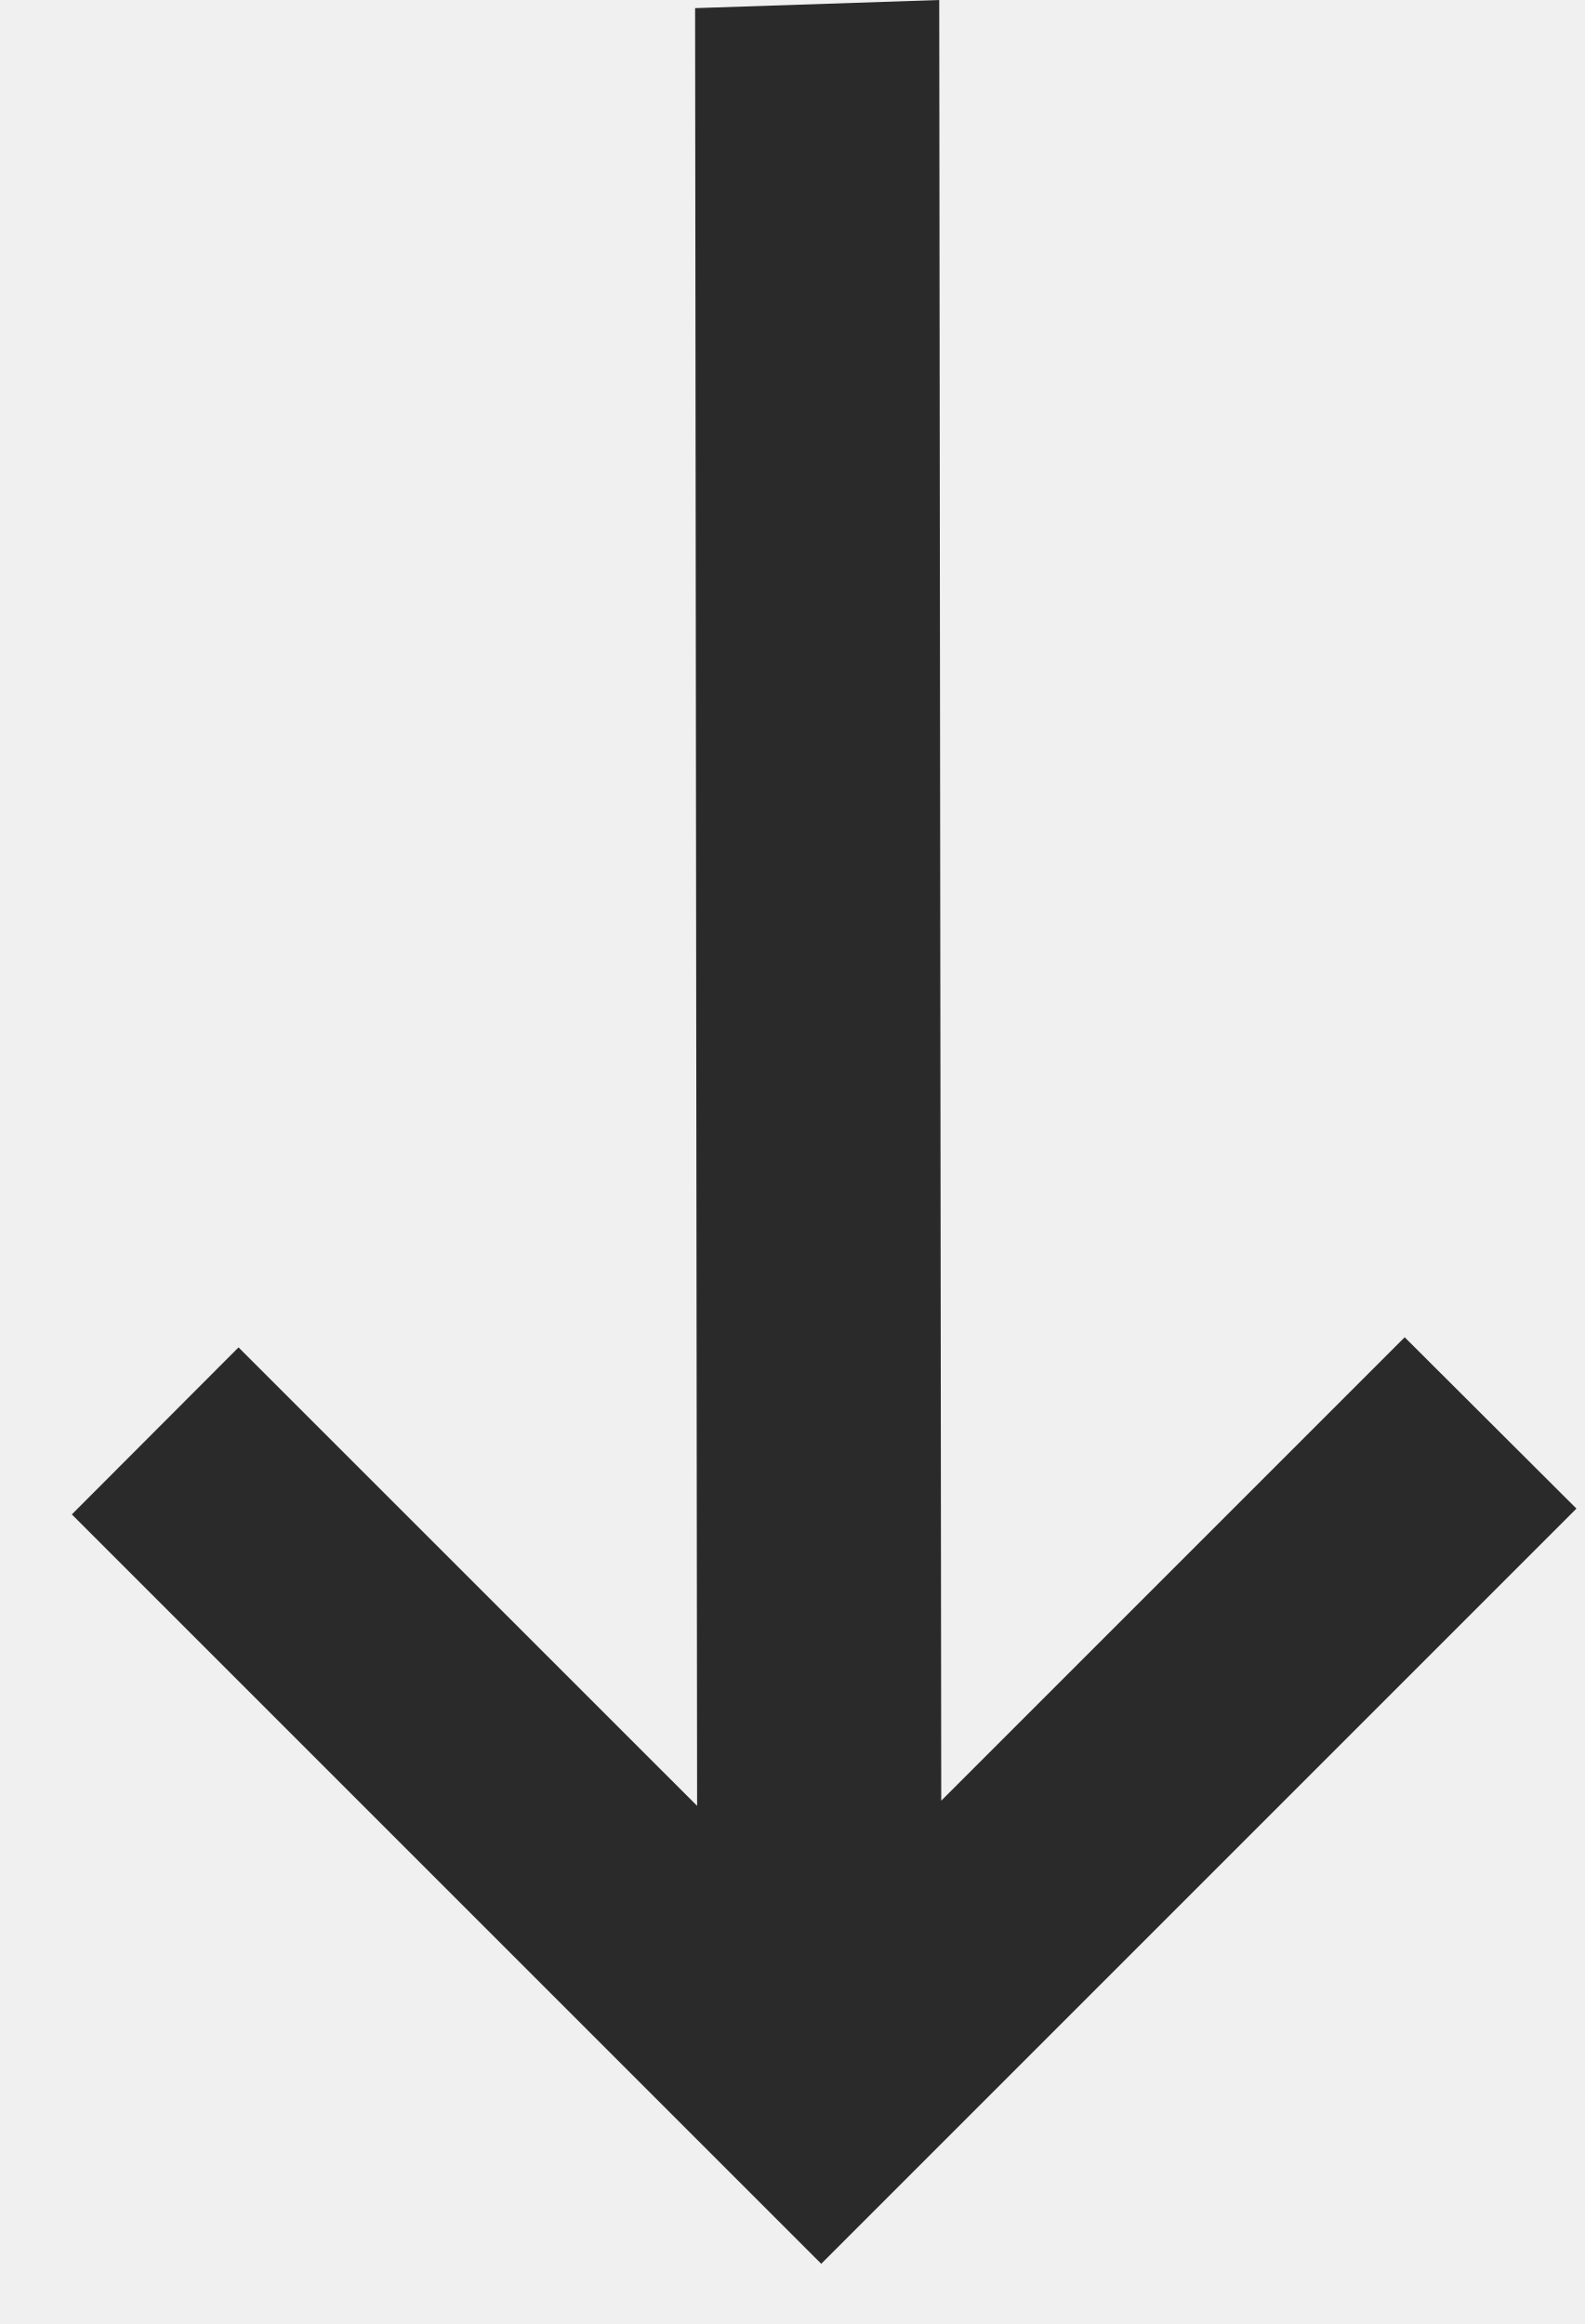
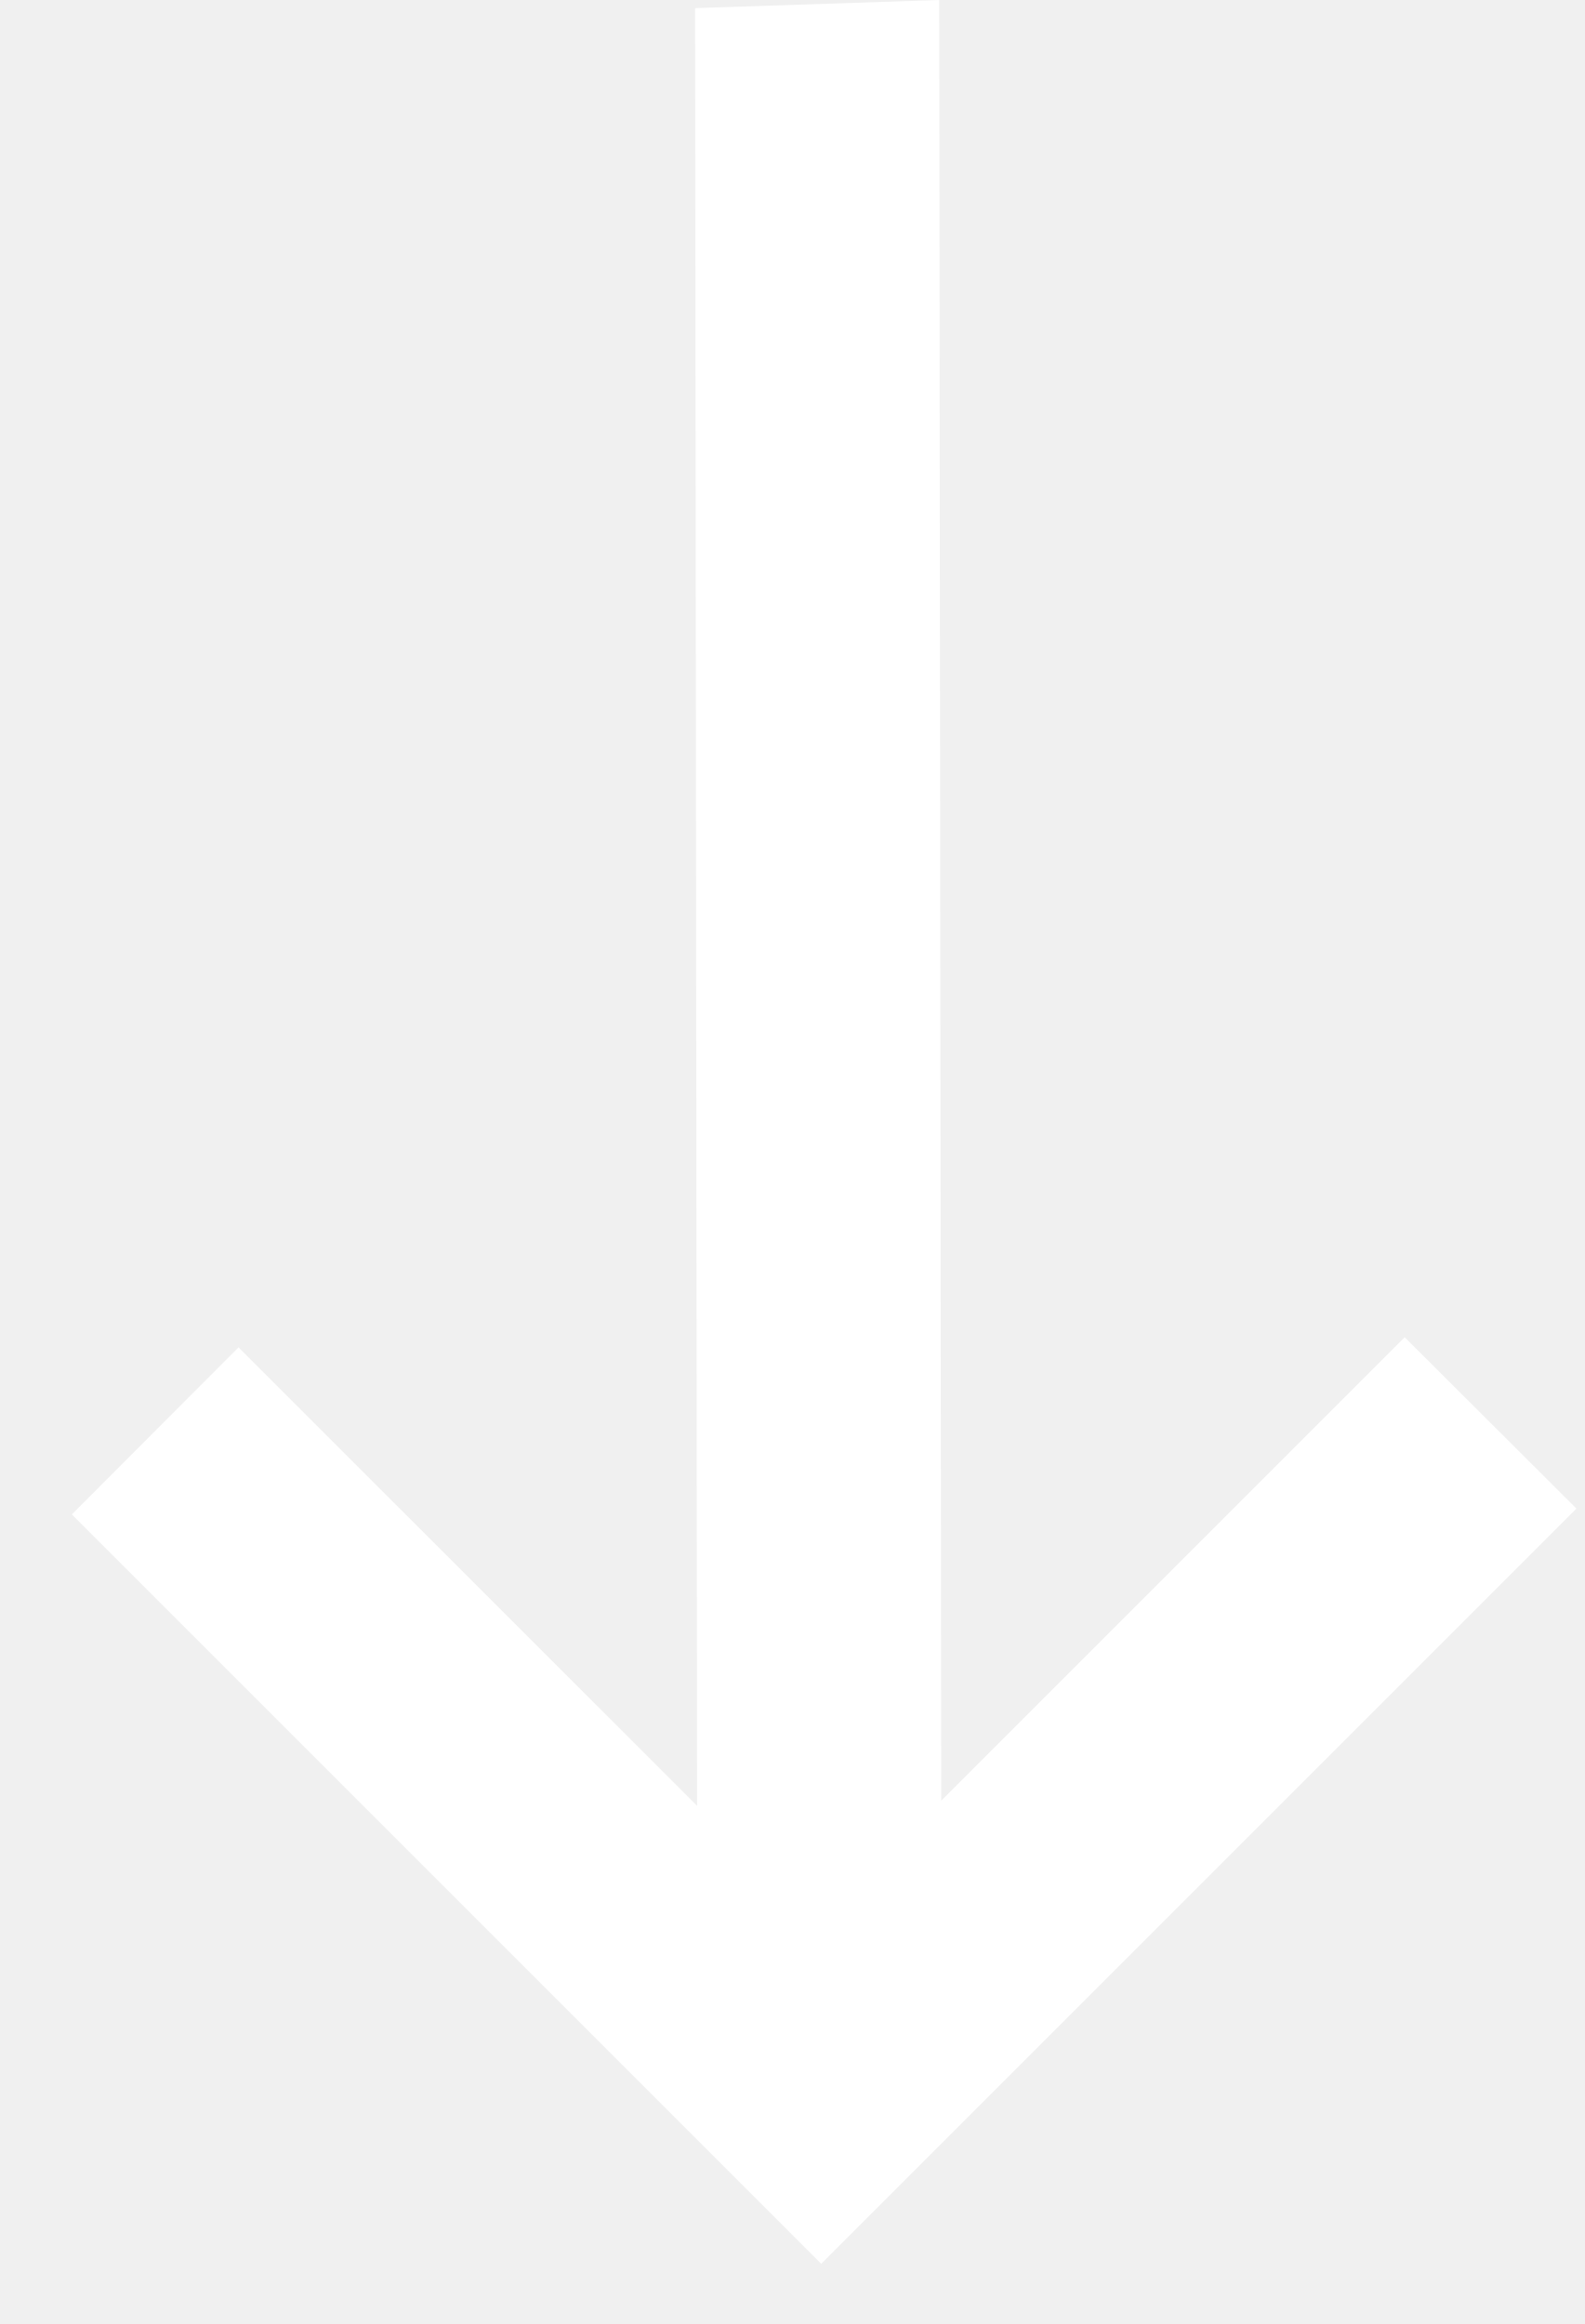
- <svg xmlns="http://www.w3.org/2000/svg" width="15" height="22" viewBox="0 0 15 22" fill="none">
+ <svg xmlns="http://www.w3.org/2000/svg" width="15" height="22" viewBox="0 0 15 22">
  <g clip-path="url(#clip0_6_312)">
-     <path d="M6.58 0.077L6.599 17.095L2.258 12.755L0.68 14.336L7.774 21.43L14.923 14.281L13.297 12.659L8.91 17.046L8.891 0L6.58 0.077Z" fill="#2A2A2A" />
+     <path d="M6.58 0.077L6.599 17.095L2.258 12.755L0.68 14.336L7.774 21.43L14.923 14.281L13.297 12.659L8.91 17.046L8.891 0L6.58 0.077Z" fill="#FFF" />
  </g>
-   <defs>
-     <clipPath id="clip0_6_312">
-       <rect width="14.24" height="21.43" fill="white" transform="translate(0.679932)" />
-     </clipPath>
-   </defs>
</svg>
